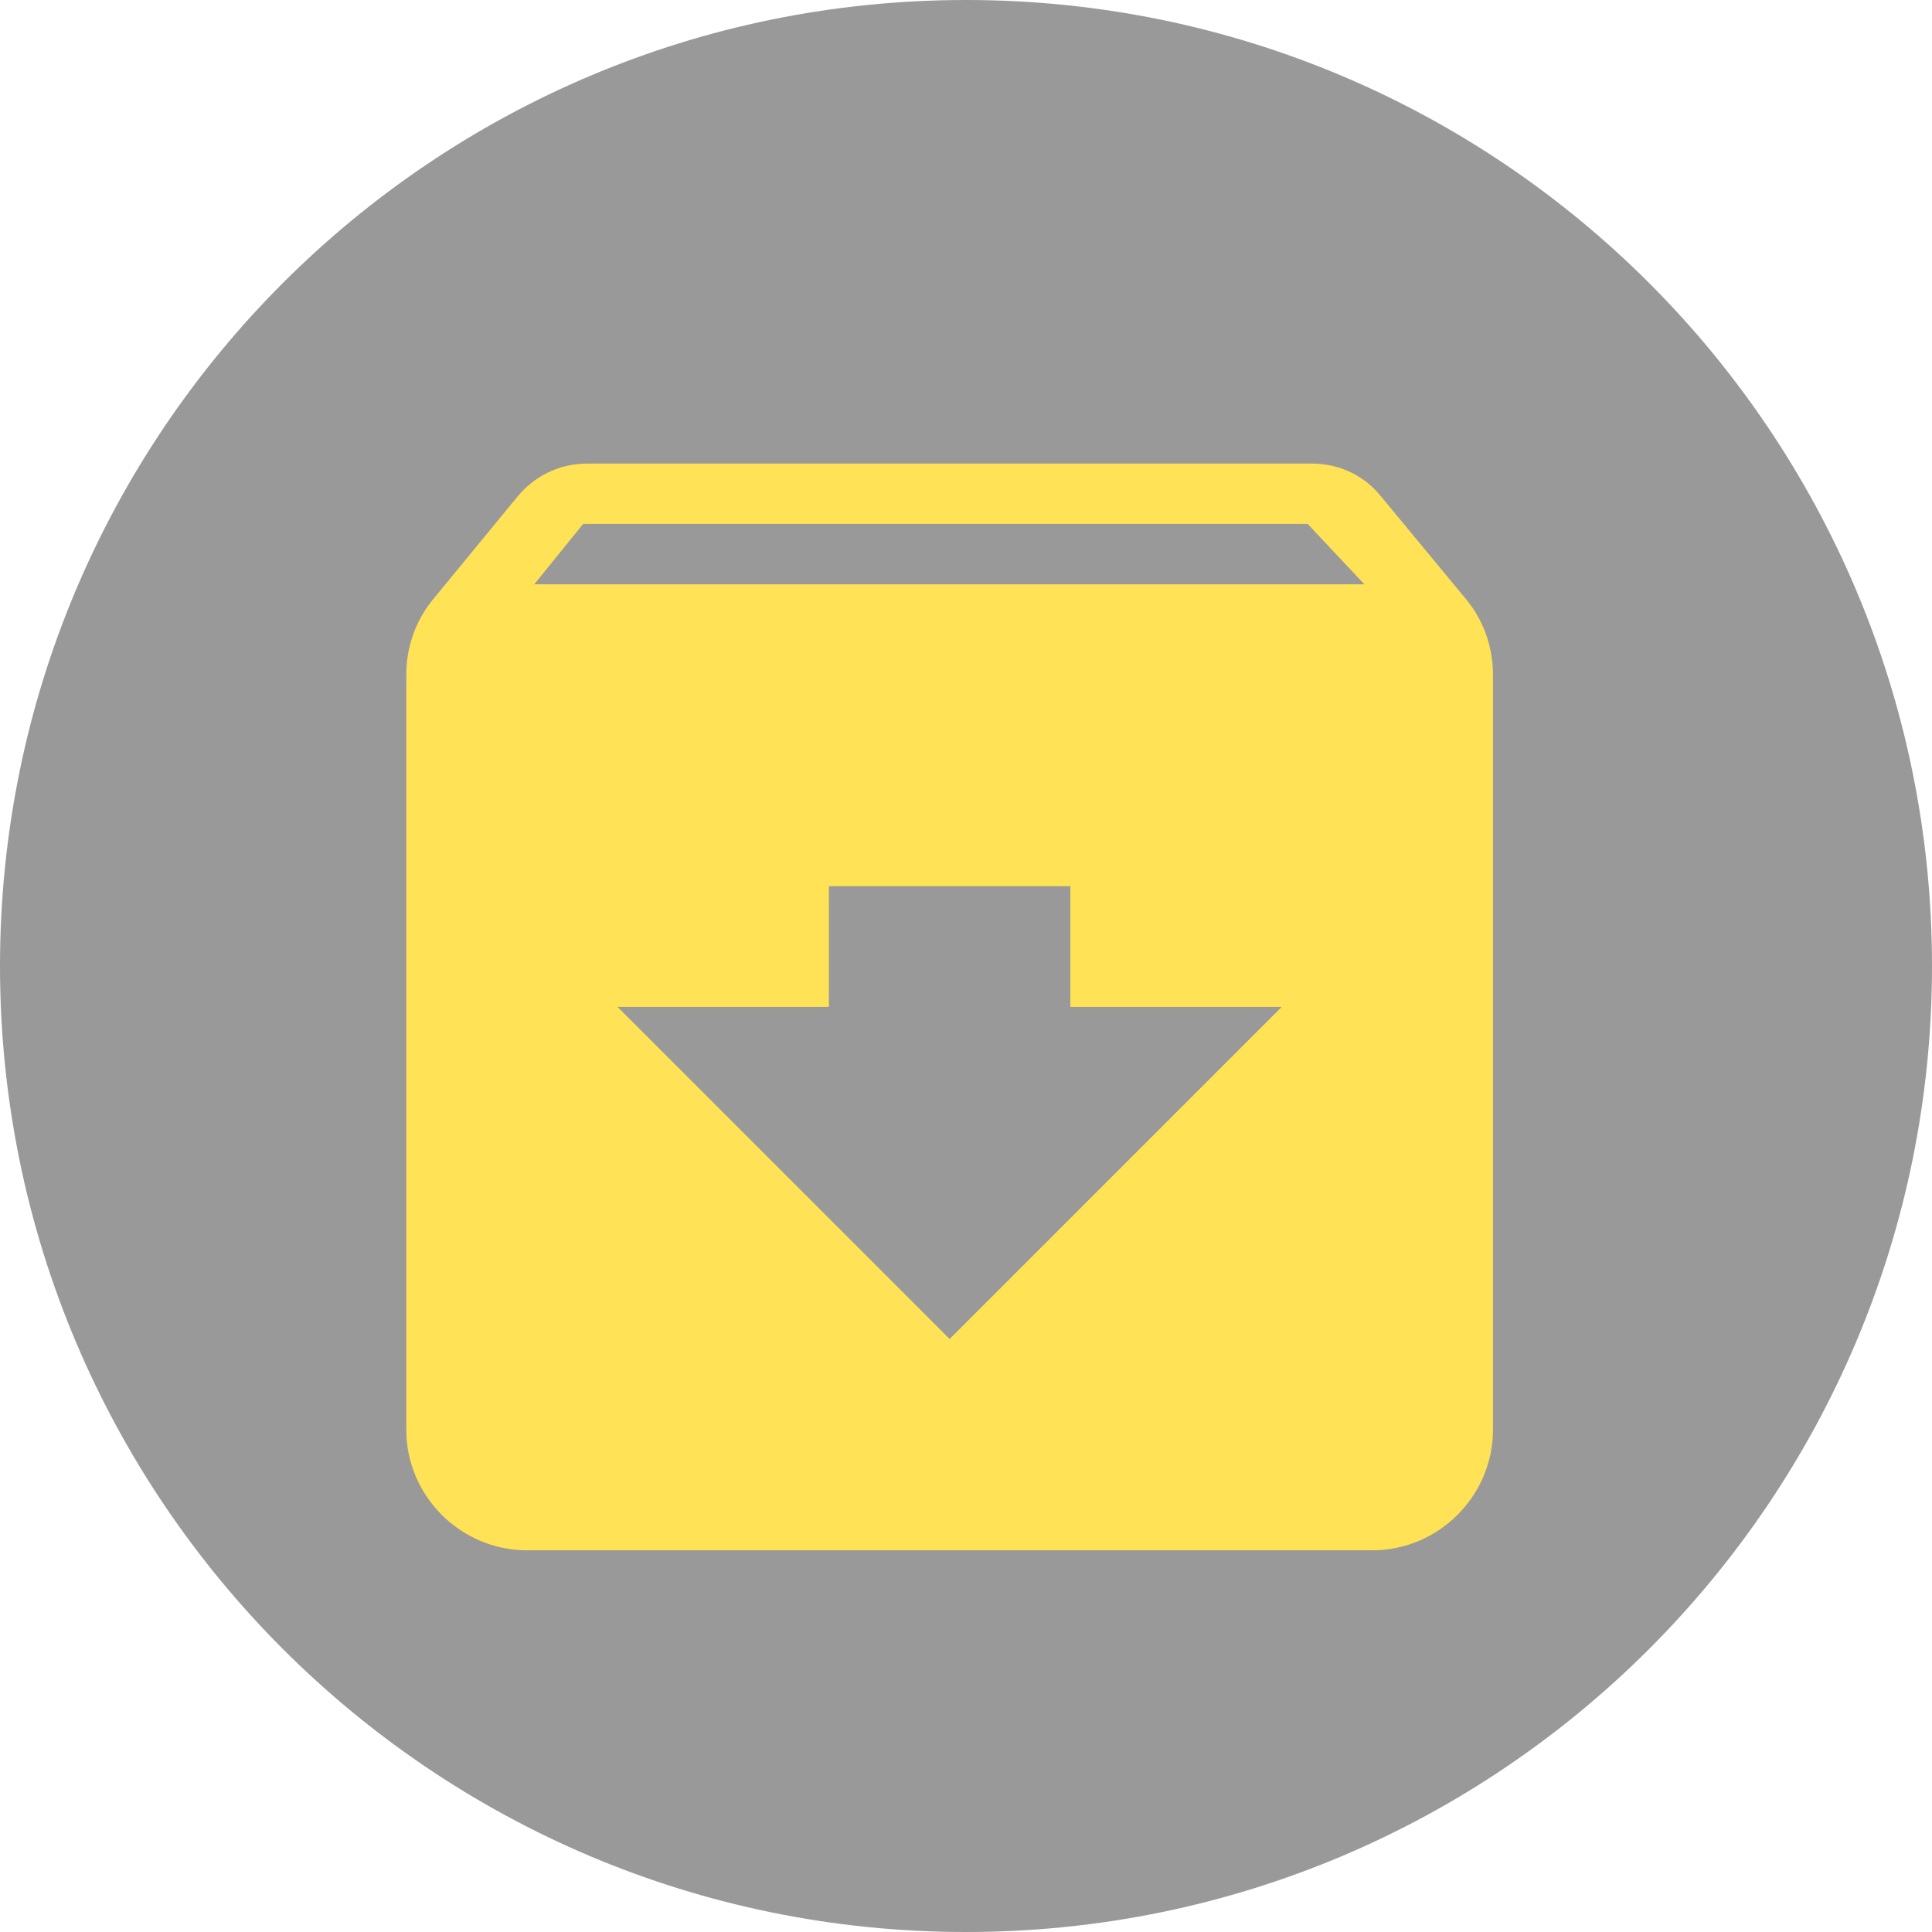
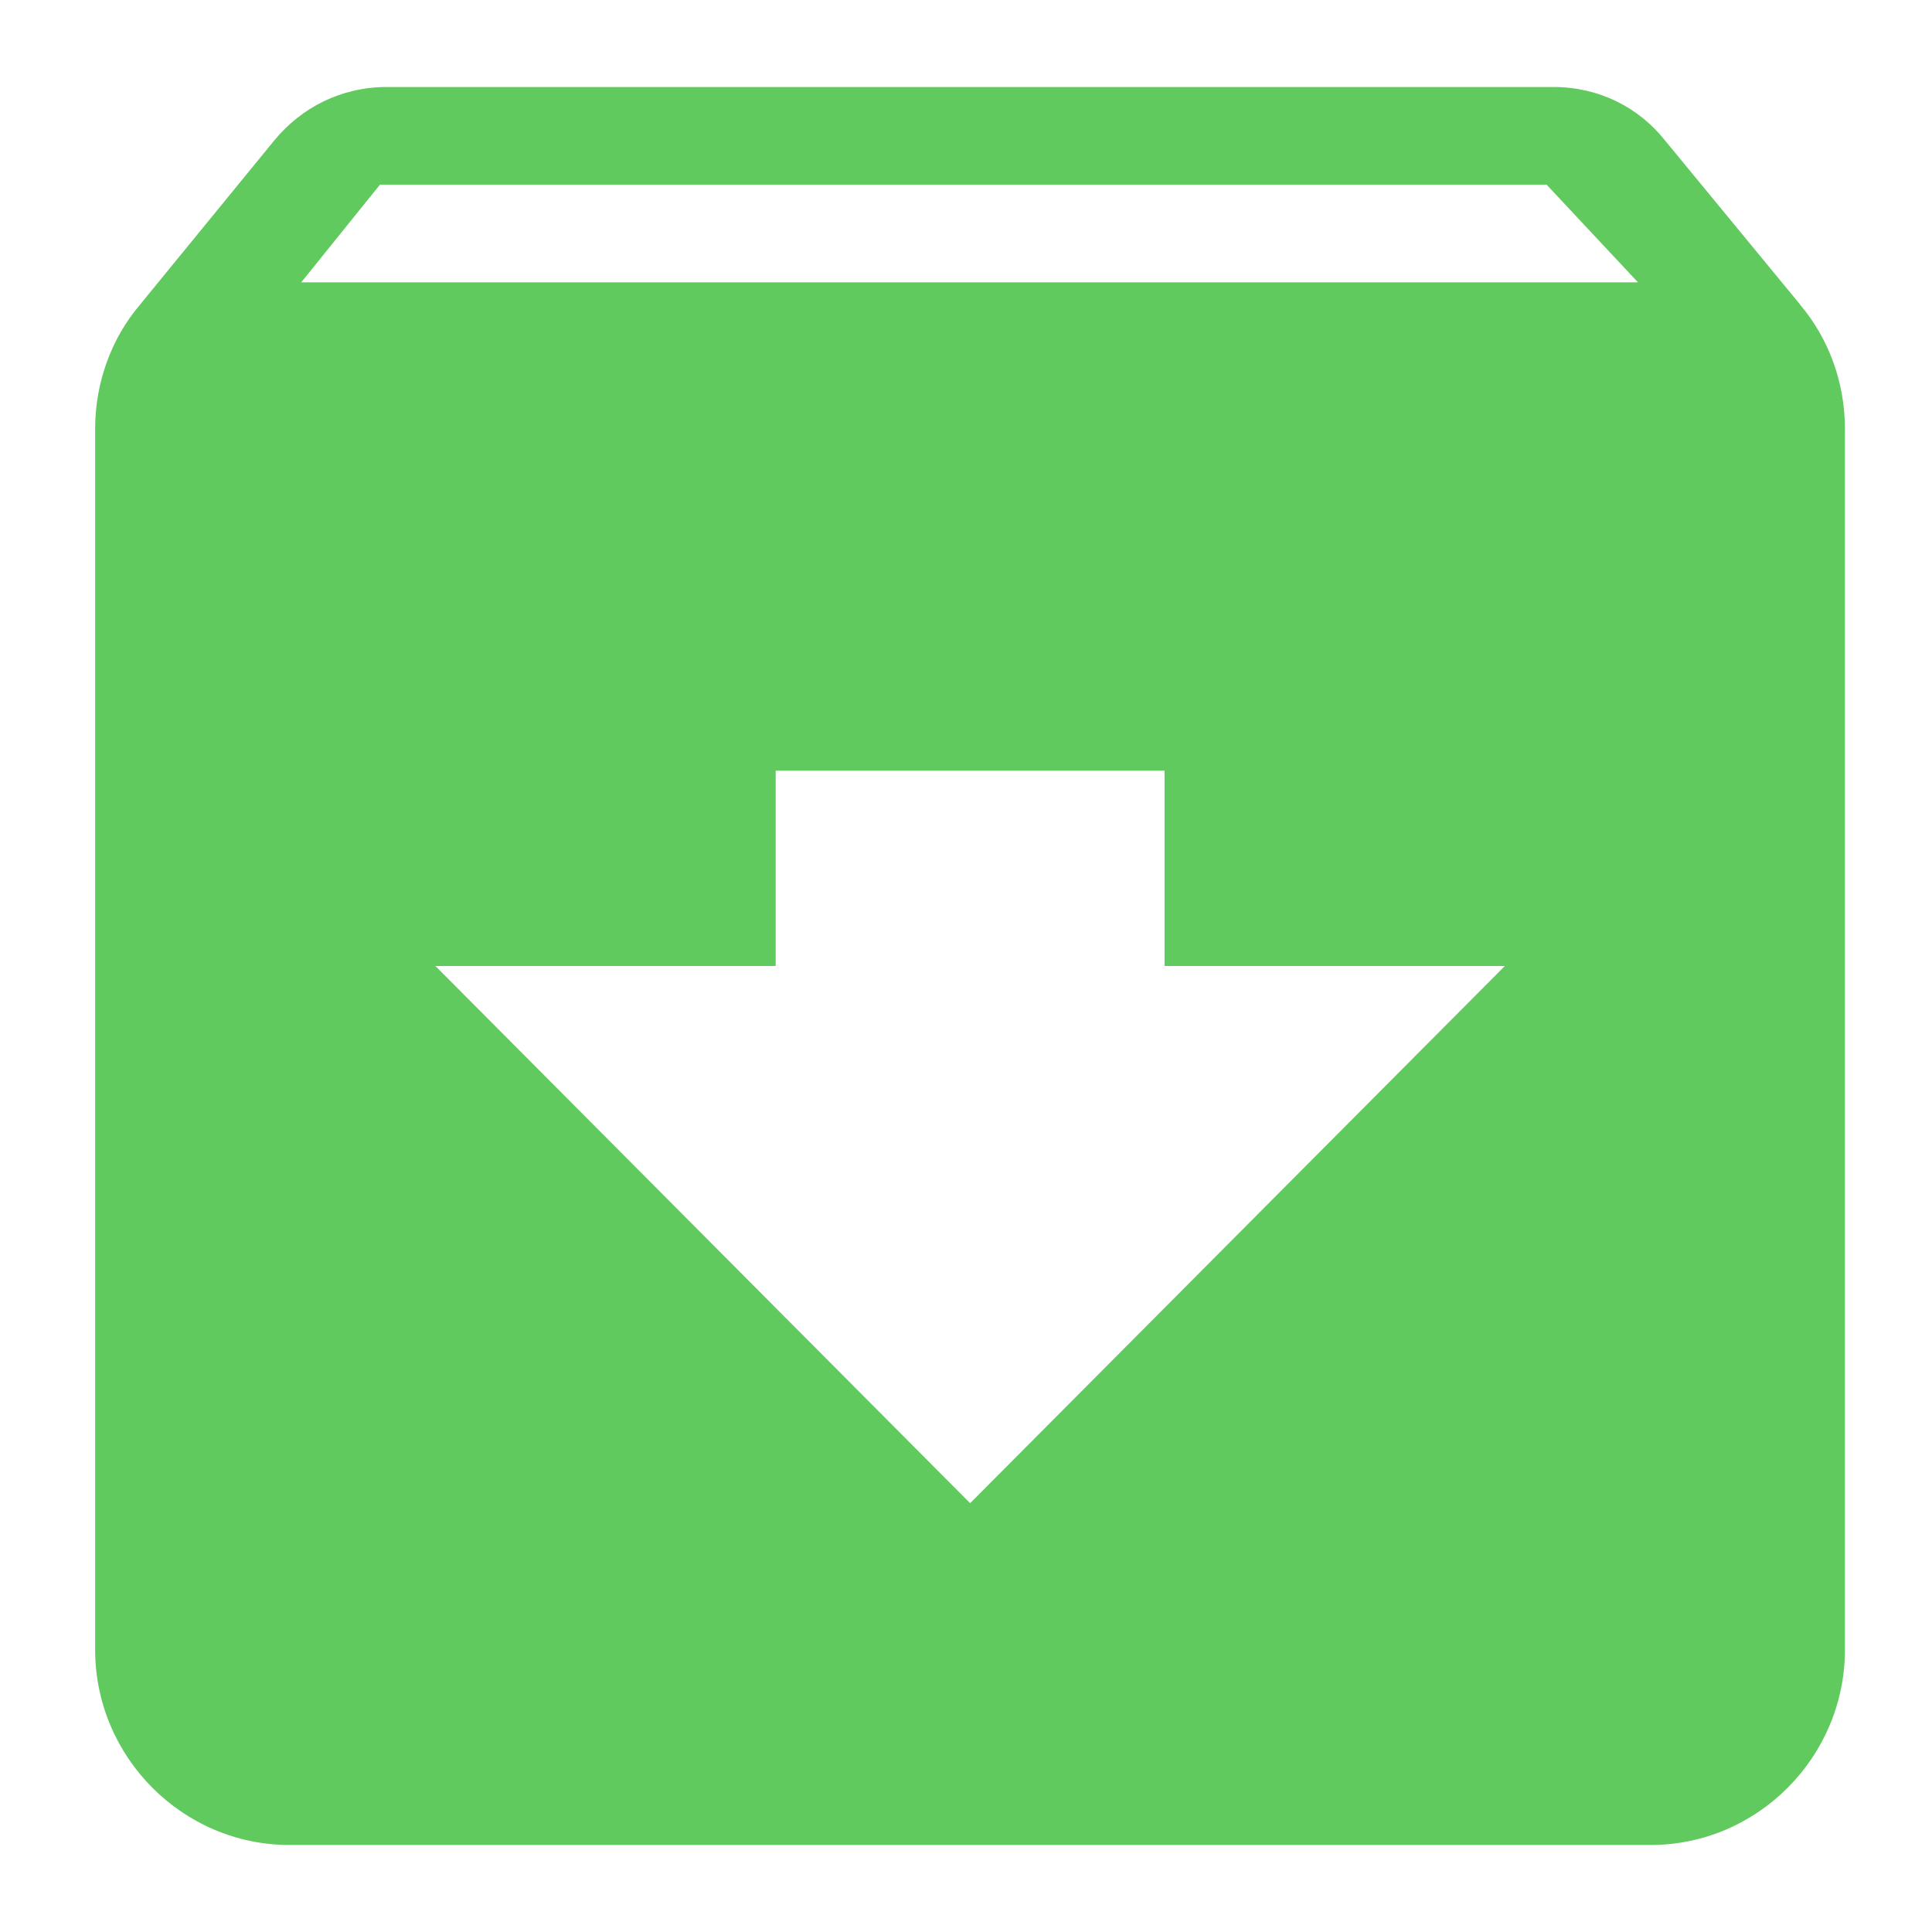
<svg xmlns="http://www.w3.org/2000/svg" enable-background="new 0 0 64 64" height="64px" id="Layer_1" version="1.1" viewBox="0 0 64 64" width="64px" xml:space="preserve">
  <defs id="defs31" />
-   <circle cx="32" cy="32" fill="#E0995E" r="32" id="circle3" style="fill:#999999" />
  <g style="fill:#000000" id="g4167" transform="matrix(2,0,0,2,7.457627,9.355932)">
-     <path style="fill:#ffe255;fill-opacity:1" id="path4" d="M 20.54,5.23 19.15,3.55 C 18.88,3.21 18.47,3 18,3 L 6,3 C 5.53,3 5.12,3.21 4.84,3.55 L 3.46,5.23 C 3.17,5.57 3,6.02 3,6.5 L 3,19 c 0,1.1 0.9,2 2,2 l 14,0 c 1.1,0 2,-0.9 2,-2 L 21,6.5 C 21,6.02 20.83,5.57 20.54,5.23 Z M 12,17.5 6.5,12 l 3.5,0 0,-2 4,0 0,2 3.5,0 -5.5,5.5 z M 5.12,5 5.93,4 l 12,0 0.94,1 -13.75,0 z" />
+     <path style="fill:#61ca5e;fill-opacity:1" id="path4" d="M 26.09,0.37 23.852,-2.348 C 23.417,-2.898 22.757,-3.237 22,-3.237 l -19.322,0 c -0.757,0 -1.417,0.34 -1.868,0.89 l -2.222,2.718 c -0.467,0.55 -0.741,1.278 -0.741,2.054 l 0,20.221 c 0,1.779 1.449,3.235 3.22,3.235 l 22.542,0 c 1.771,0 3.22,-1.456 3.22,-3.235 l 0,-20.221 c 0,-0.776 -0.274,-1.504 -0.741,-2.054 z M 12.339,20.219 3.483,11.322 l 5.636,0 0,-3.235 6.441,0 0,3.235 5.636,0 -8.856,8.897 z M 1.261,-0.002 2.565,-1.62 l 19.322,0 1.514,1.618 -22.14,0 z" />
    <path id="path6" d="M 0,0 24,0 24,24 0,24 Z" style="fill:none" />
  </g>
</svg>
